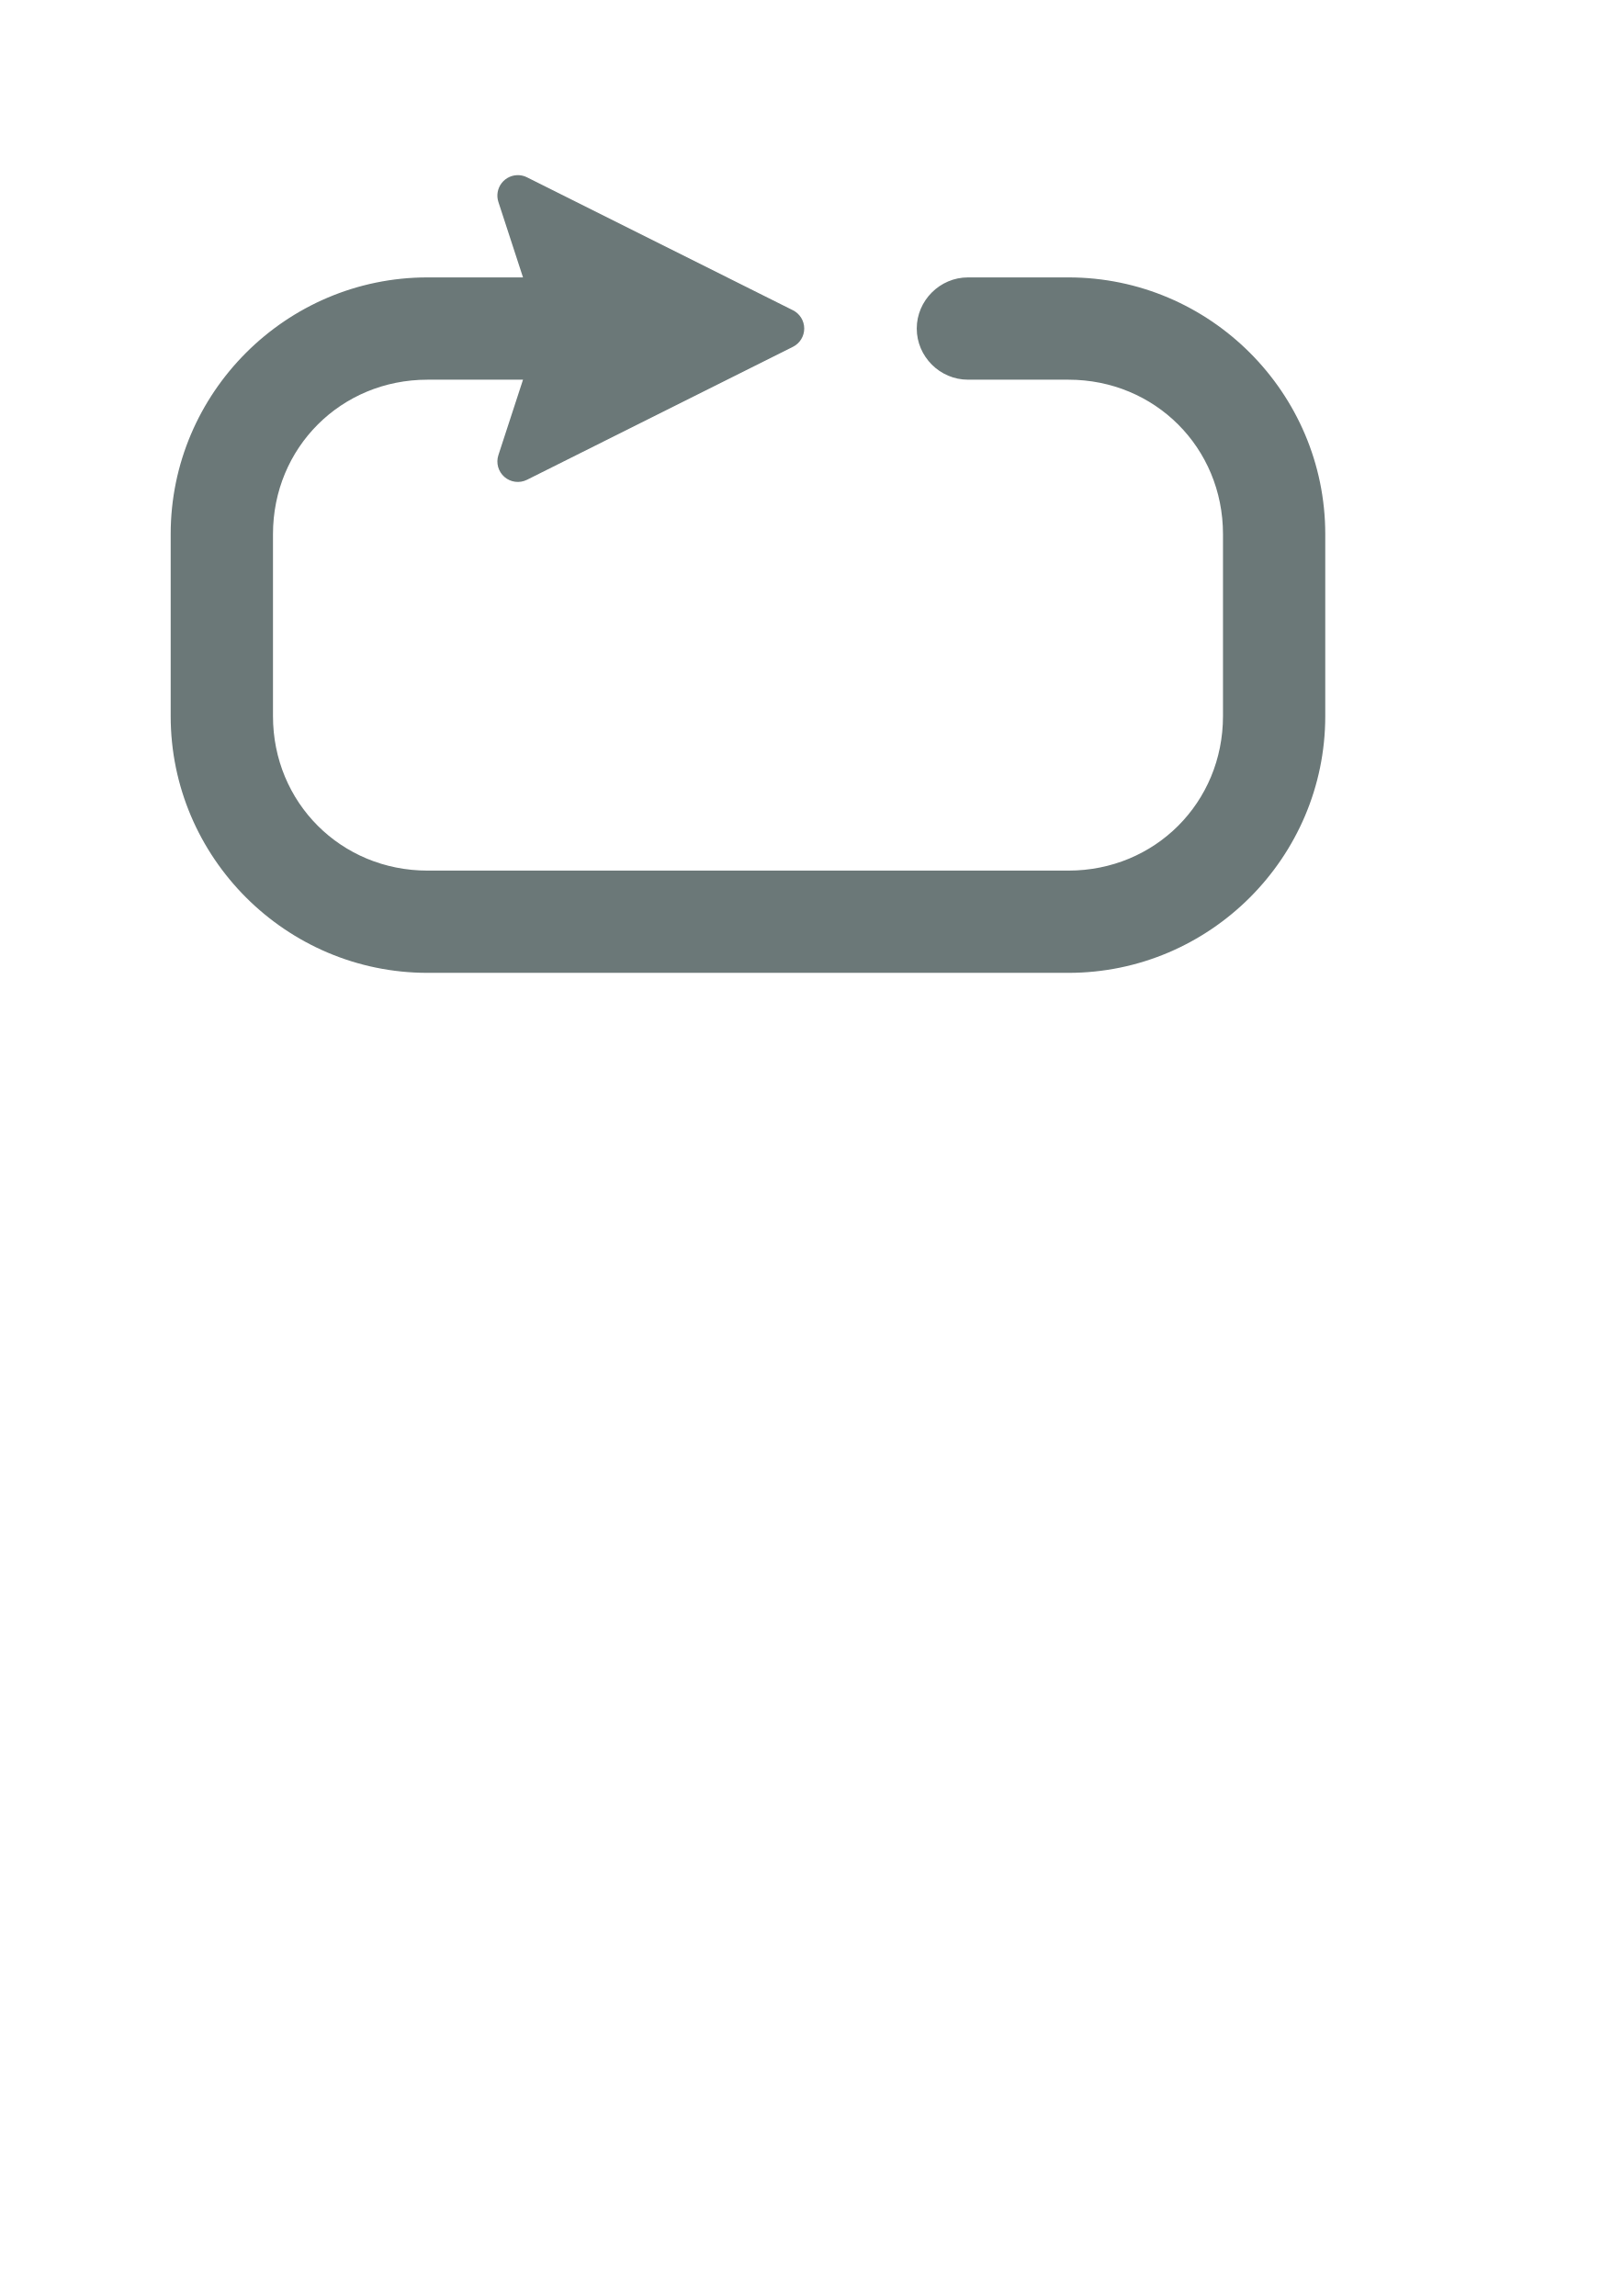
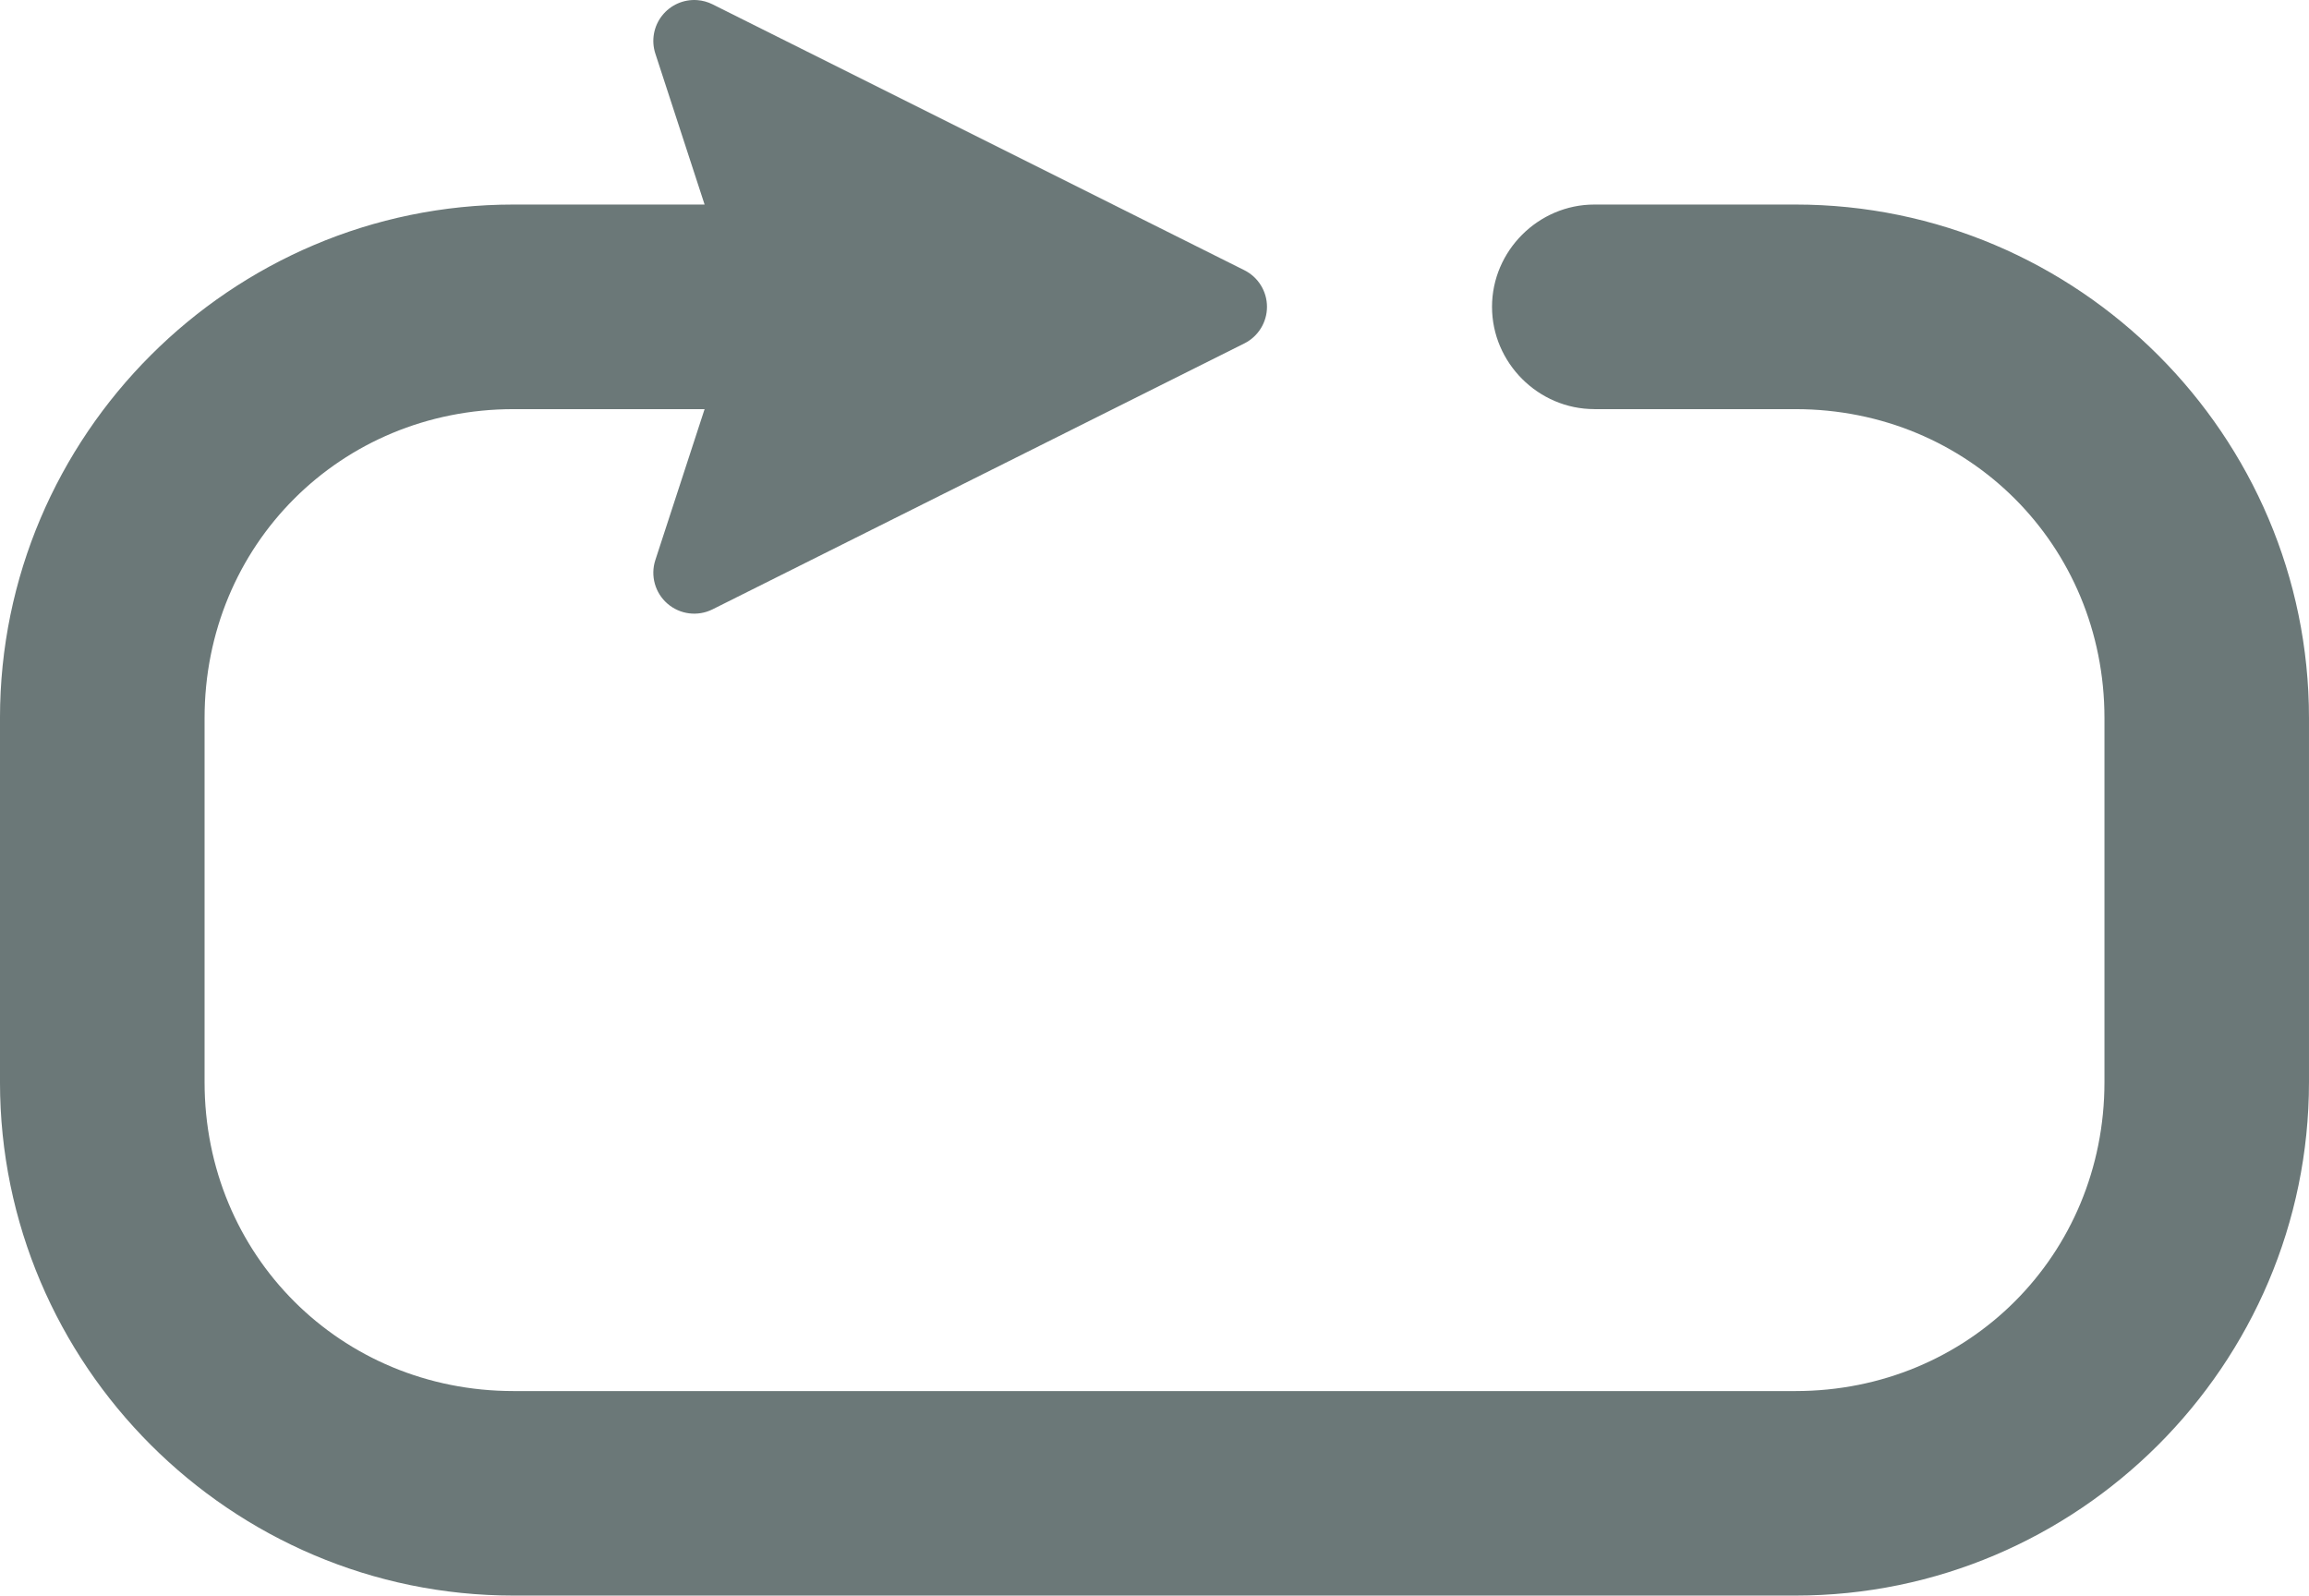
- <svg xmlns="http://www.w3.org/2000/svg" width="210mm" height="297mm" viewBox="0 0 210 297" version="1.1" id="svg5">
+ <svg xmlns="http://www.w3.org/2000/svg" width="149.326mm" height="103.188mm" viewBox="0 0 149.326 103.188" version="1.1" id="svg5">
  <defs id="defs2" />
-   <g id="layer1">
+   <g id="layer1" transform="translate(-22.07604,-22.65623)">
    <path id="path41616" style="color:#000000;fill:#6b7878;fill-opacity:1;stroke-width:1;stroke-linejoin:bevel;-inkscape-stroke:none;paint-order:markers fill stroke" d="m 67.163,22.663 a 2.646,2.646 0 0 0 -2.705,3.459 l 3.185,9.762 h -12.359 c -18.282,0 -33.209,14.925 -33.209,33.207 v 23.545 c 0,18.282 14.926,33.207 33.209,33.207 h 82.91 c 18.282,0 33.207,-14.925 33.207,-33.207 v -23.545 c 0,-18.282 -14.925,-33.207 -33.207,-33.207 H 125.182 v 5.2e-4 c -3.622,2.8e-4 -6.615,2.992 -6.615,6.614 0,3.622 2.993,6.615 6.615,6.615 v 0.002 h 13.013 c 11.182,0 19.979,8.794 19.979,19.977 v 23.545 c 0,11.182 -8.796,19.979 -19.979,19.979 H 55.285 c -11.182,0 -19.979,-8.796 -19.979,-19.979 v -23.545 c 0,-11.182 8.796,-19.977 19.979,-19.977 h 12.358 l -3.185,9.761 a 2.646,2.646 0 0 0 3.697,3.187 l 34.396,-17.199 a 2.646,2.646 0 0 0 0,-4.733 L 68.156,22.935 a 2.646,2.646 0 0 0 -0.993,-0.272 z" />
  </g>
</svg>
